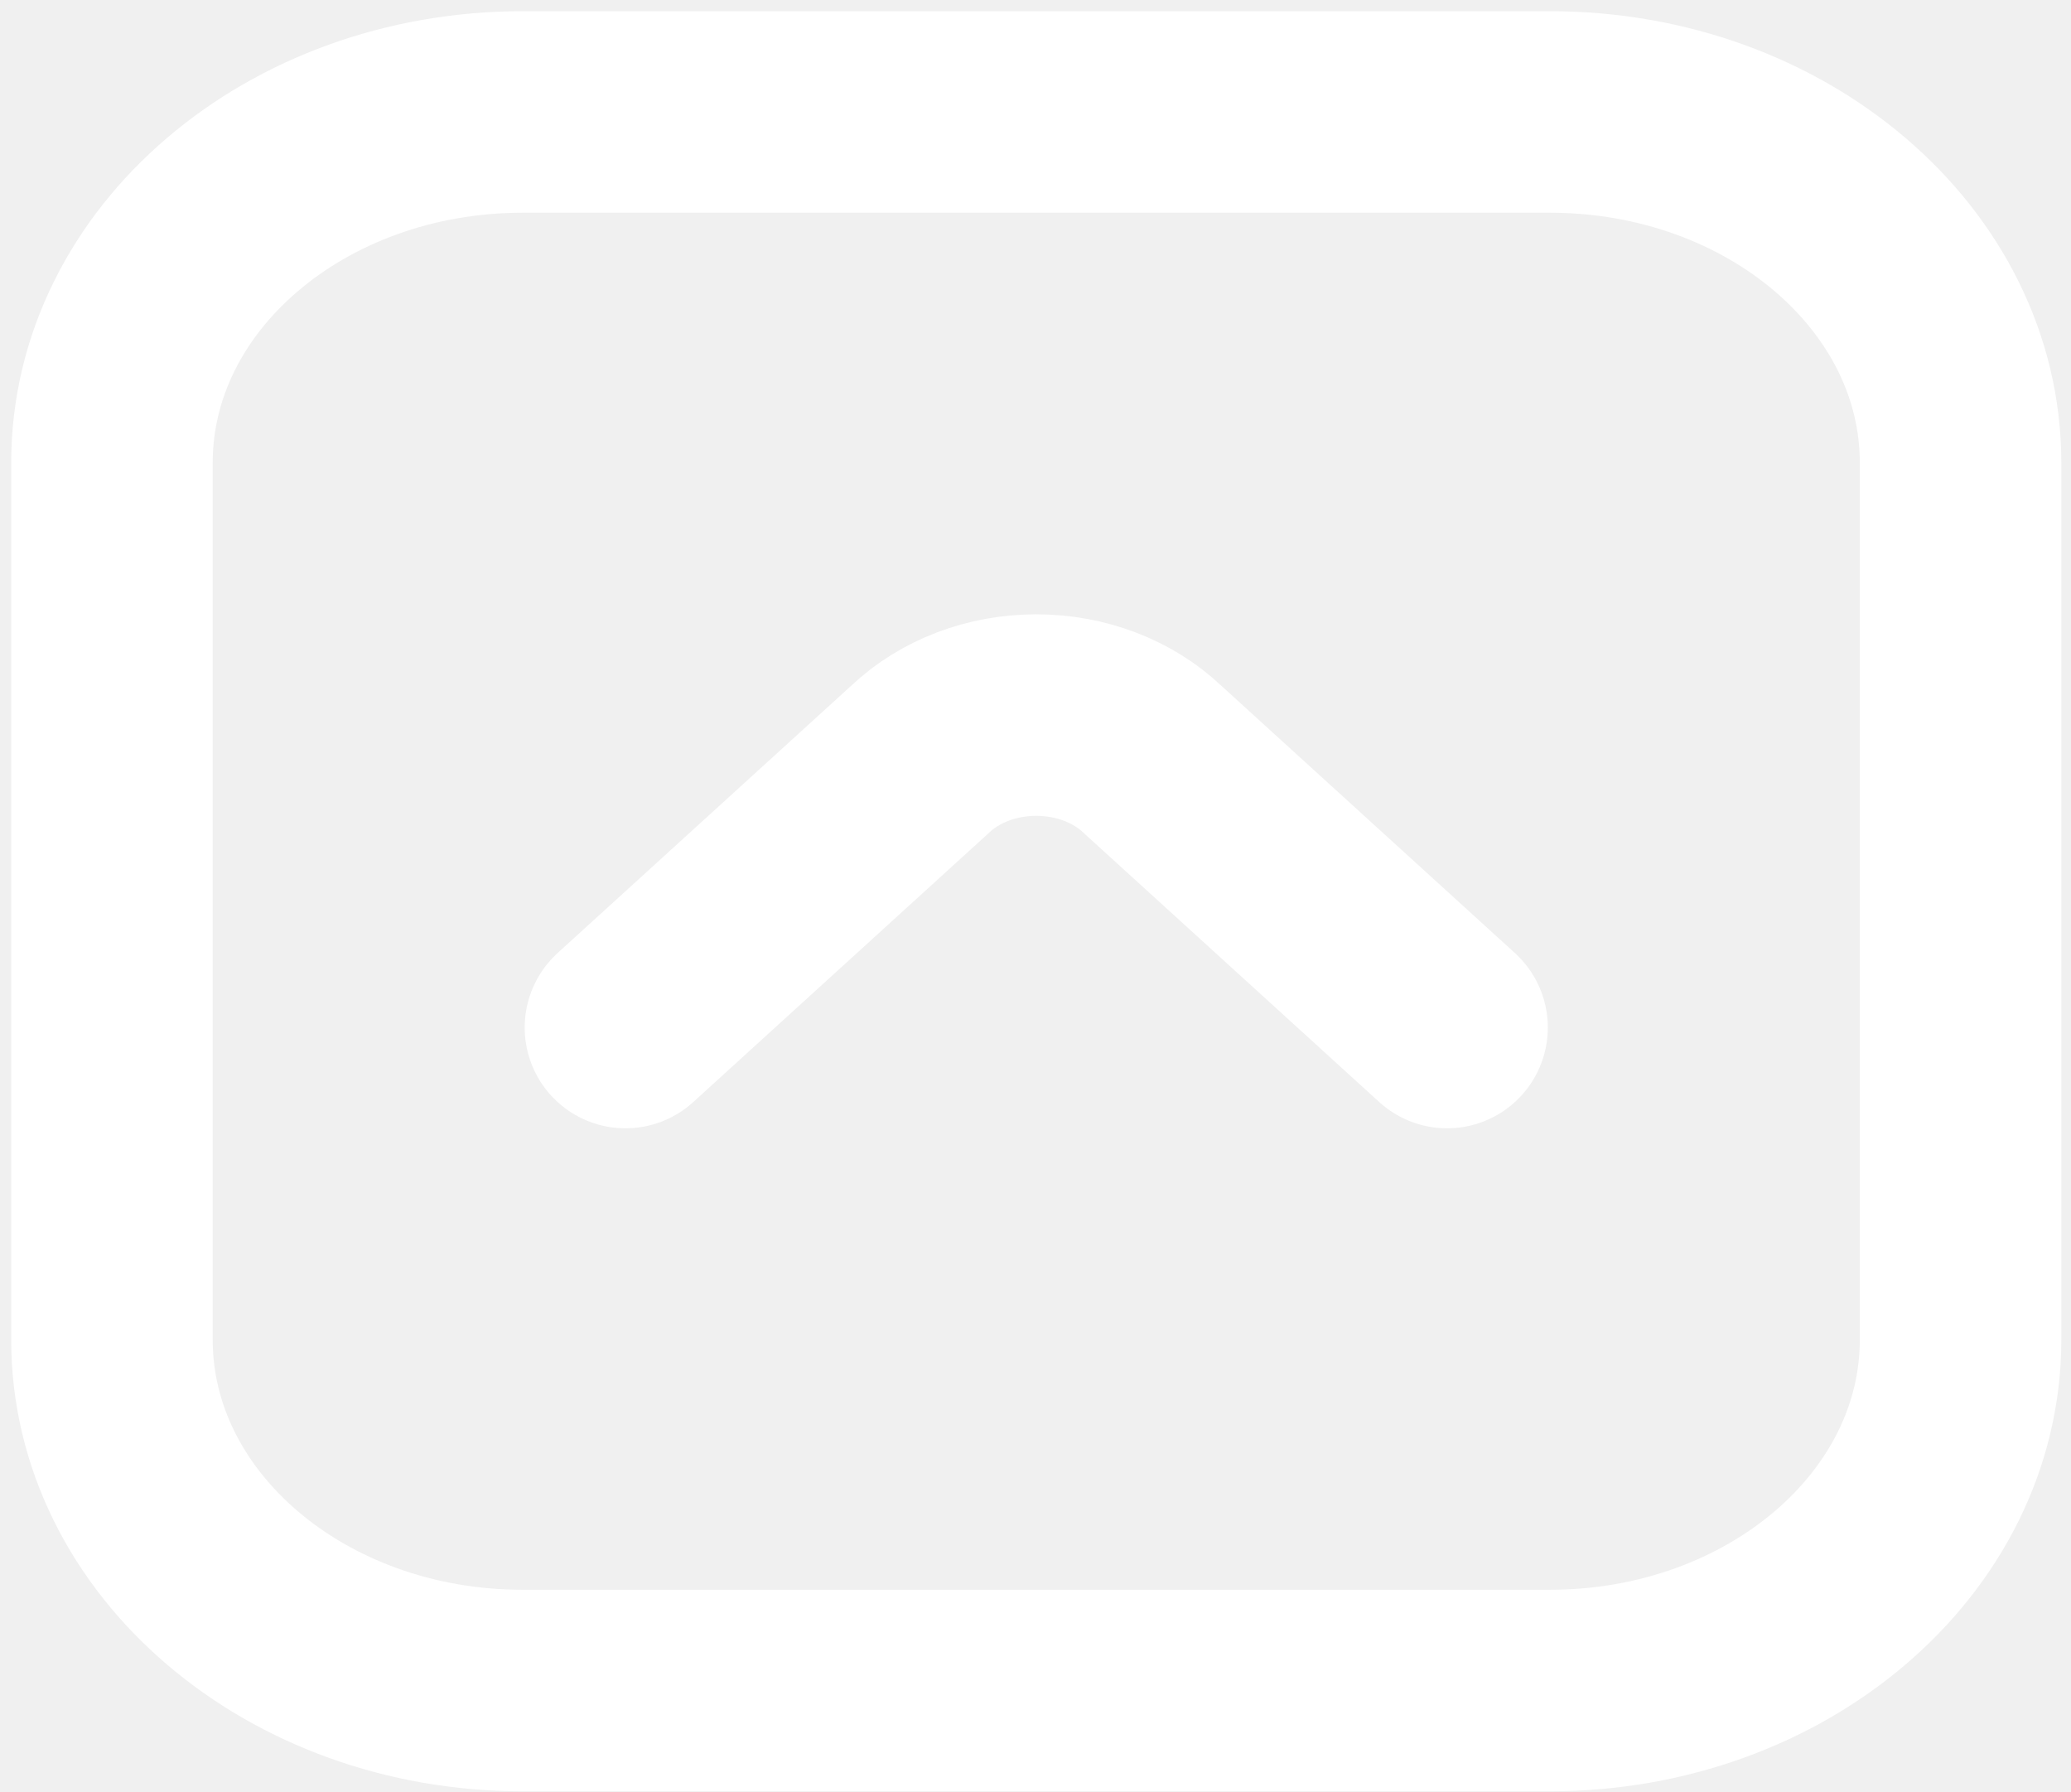
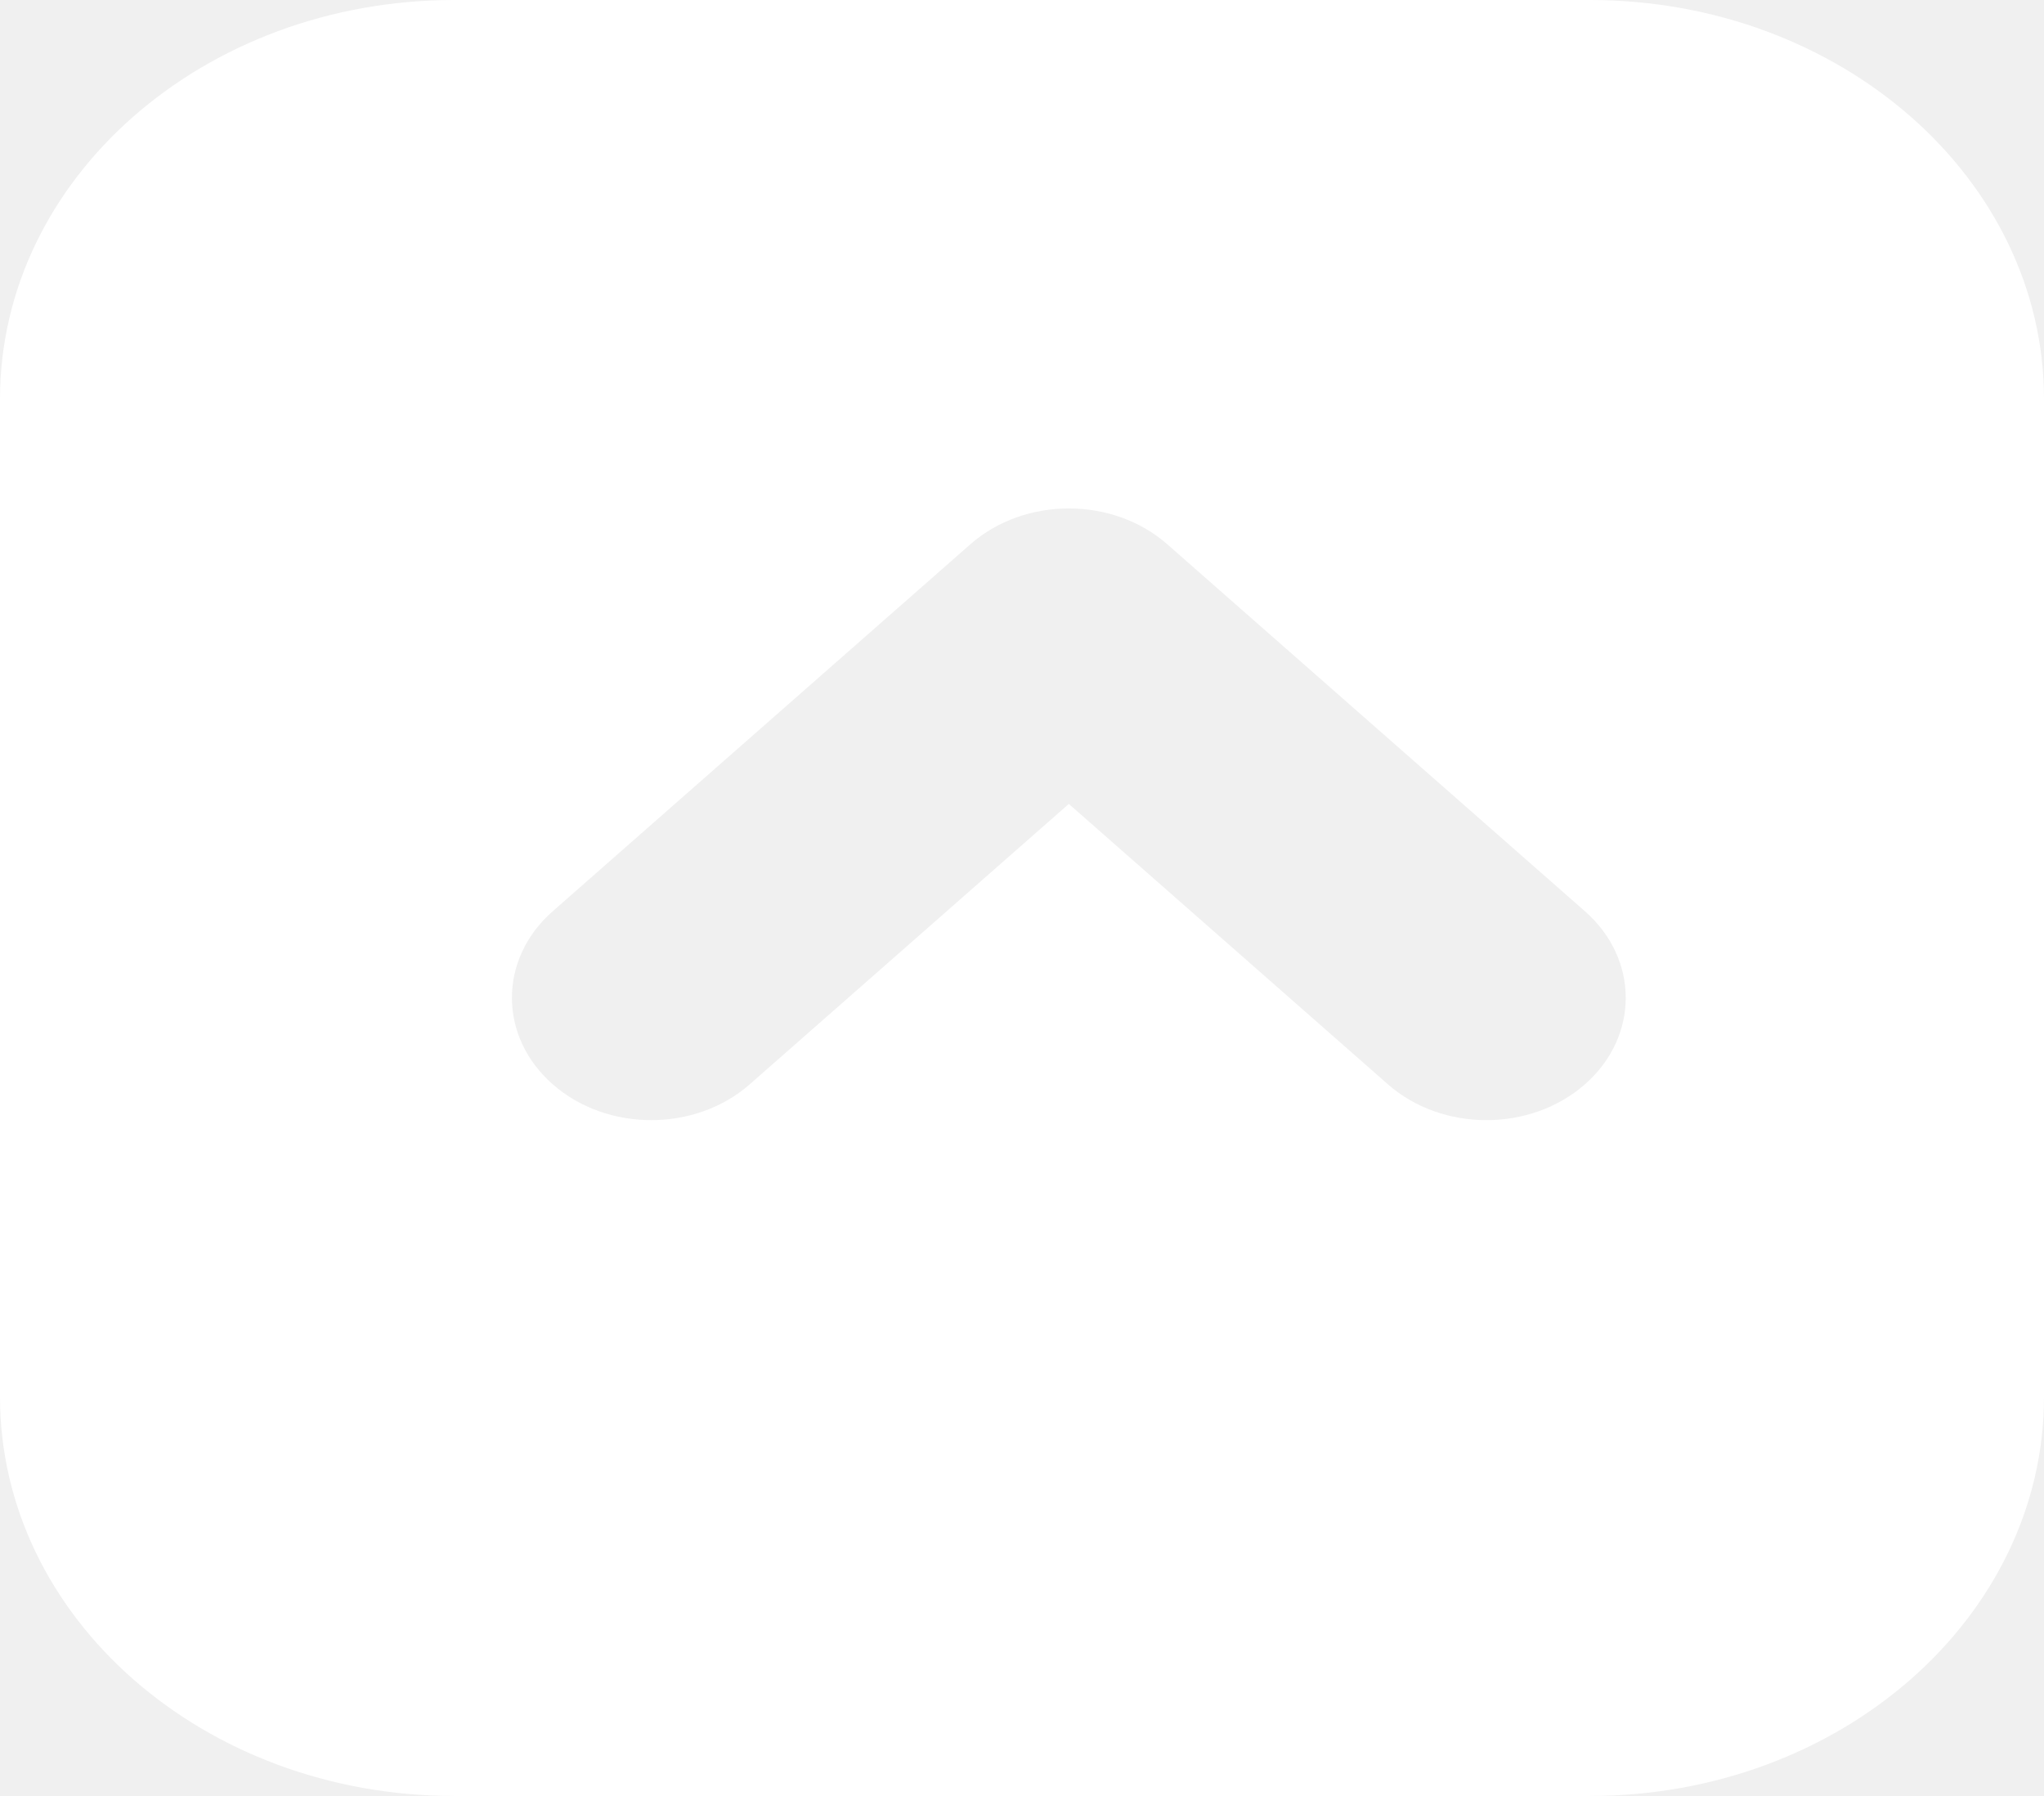
- <svg xmlns="http://www.w3.org/2000/svg" width="37" height="32" viewBox="0 0 37 32" fill="none">
-   <path d="M11.174 18.356L16.44 13.562C16.702 13.314 17.021 13.116 17.379 12.98C17.736 12.844 18.122 12.774 18.514 12.774C18.904 12.774 19.291 12.844 19.648 12.98C20.006 13.116 20.325 13.314 20.587 13.562L25.853 18.356" stroke="white" stroke-width="3.6" stroke-linecap="round" stroke-linejoin="round" />
-   <path d="M2 8.267V23.933C2 27.394 5.286 30.2 9.339 30.2H27.688C31.741 30.2 35.027 27.394 35.027 23.933V8.267C35.027 4.806 31.741 2 27.688 2H9.339C5.286 2 2 4.806 2 8.267Z" stroke="white" stroke-width="3.6" stroke-linecap="round" stroke-linejoin="round" />
+ <svg xmlns="http://www.w3.org/2000/svg" width="33" height="29" viewBox="0 0 33 29" fill="none">
+   <path fill-rule="evenodd" clip-rule="evenodd" d="M7.333 29C3.283 29 0 26.115 0 22.555V6.444C0 2.885 3.283 0 7.333 0H25.667C29.717 0 33 2.885 33 6.444V22.555C33 26.115 29.717 29 25.667 29H7.333ZM8.924 14.714C8.045 15.486 8.045 16.737 8.924 17.509C9.802 18.28 11.226 18.28 12.104 17.509L17.256 12.981L22.408 17.509C23.286 18.28 24.71 18.28 25.588 17.509C26.467 16.737 26.467 15.486 25.588 14.714L18.846 8.789C17.968 8.017 16.544 8.017 15.666 8.789L8.924 14.714Z" fill="white" />
</svg>
